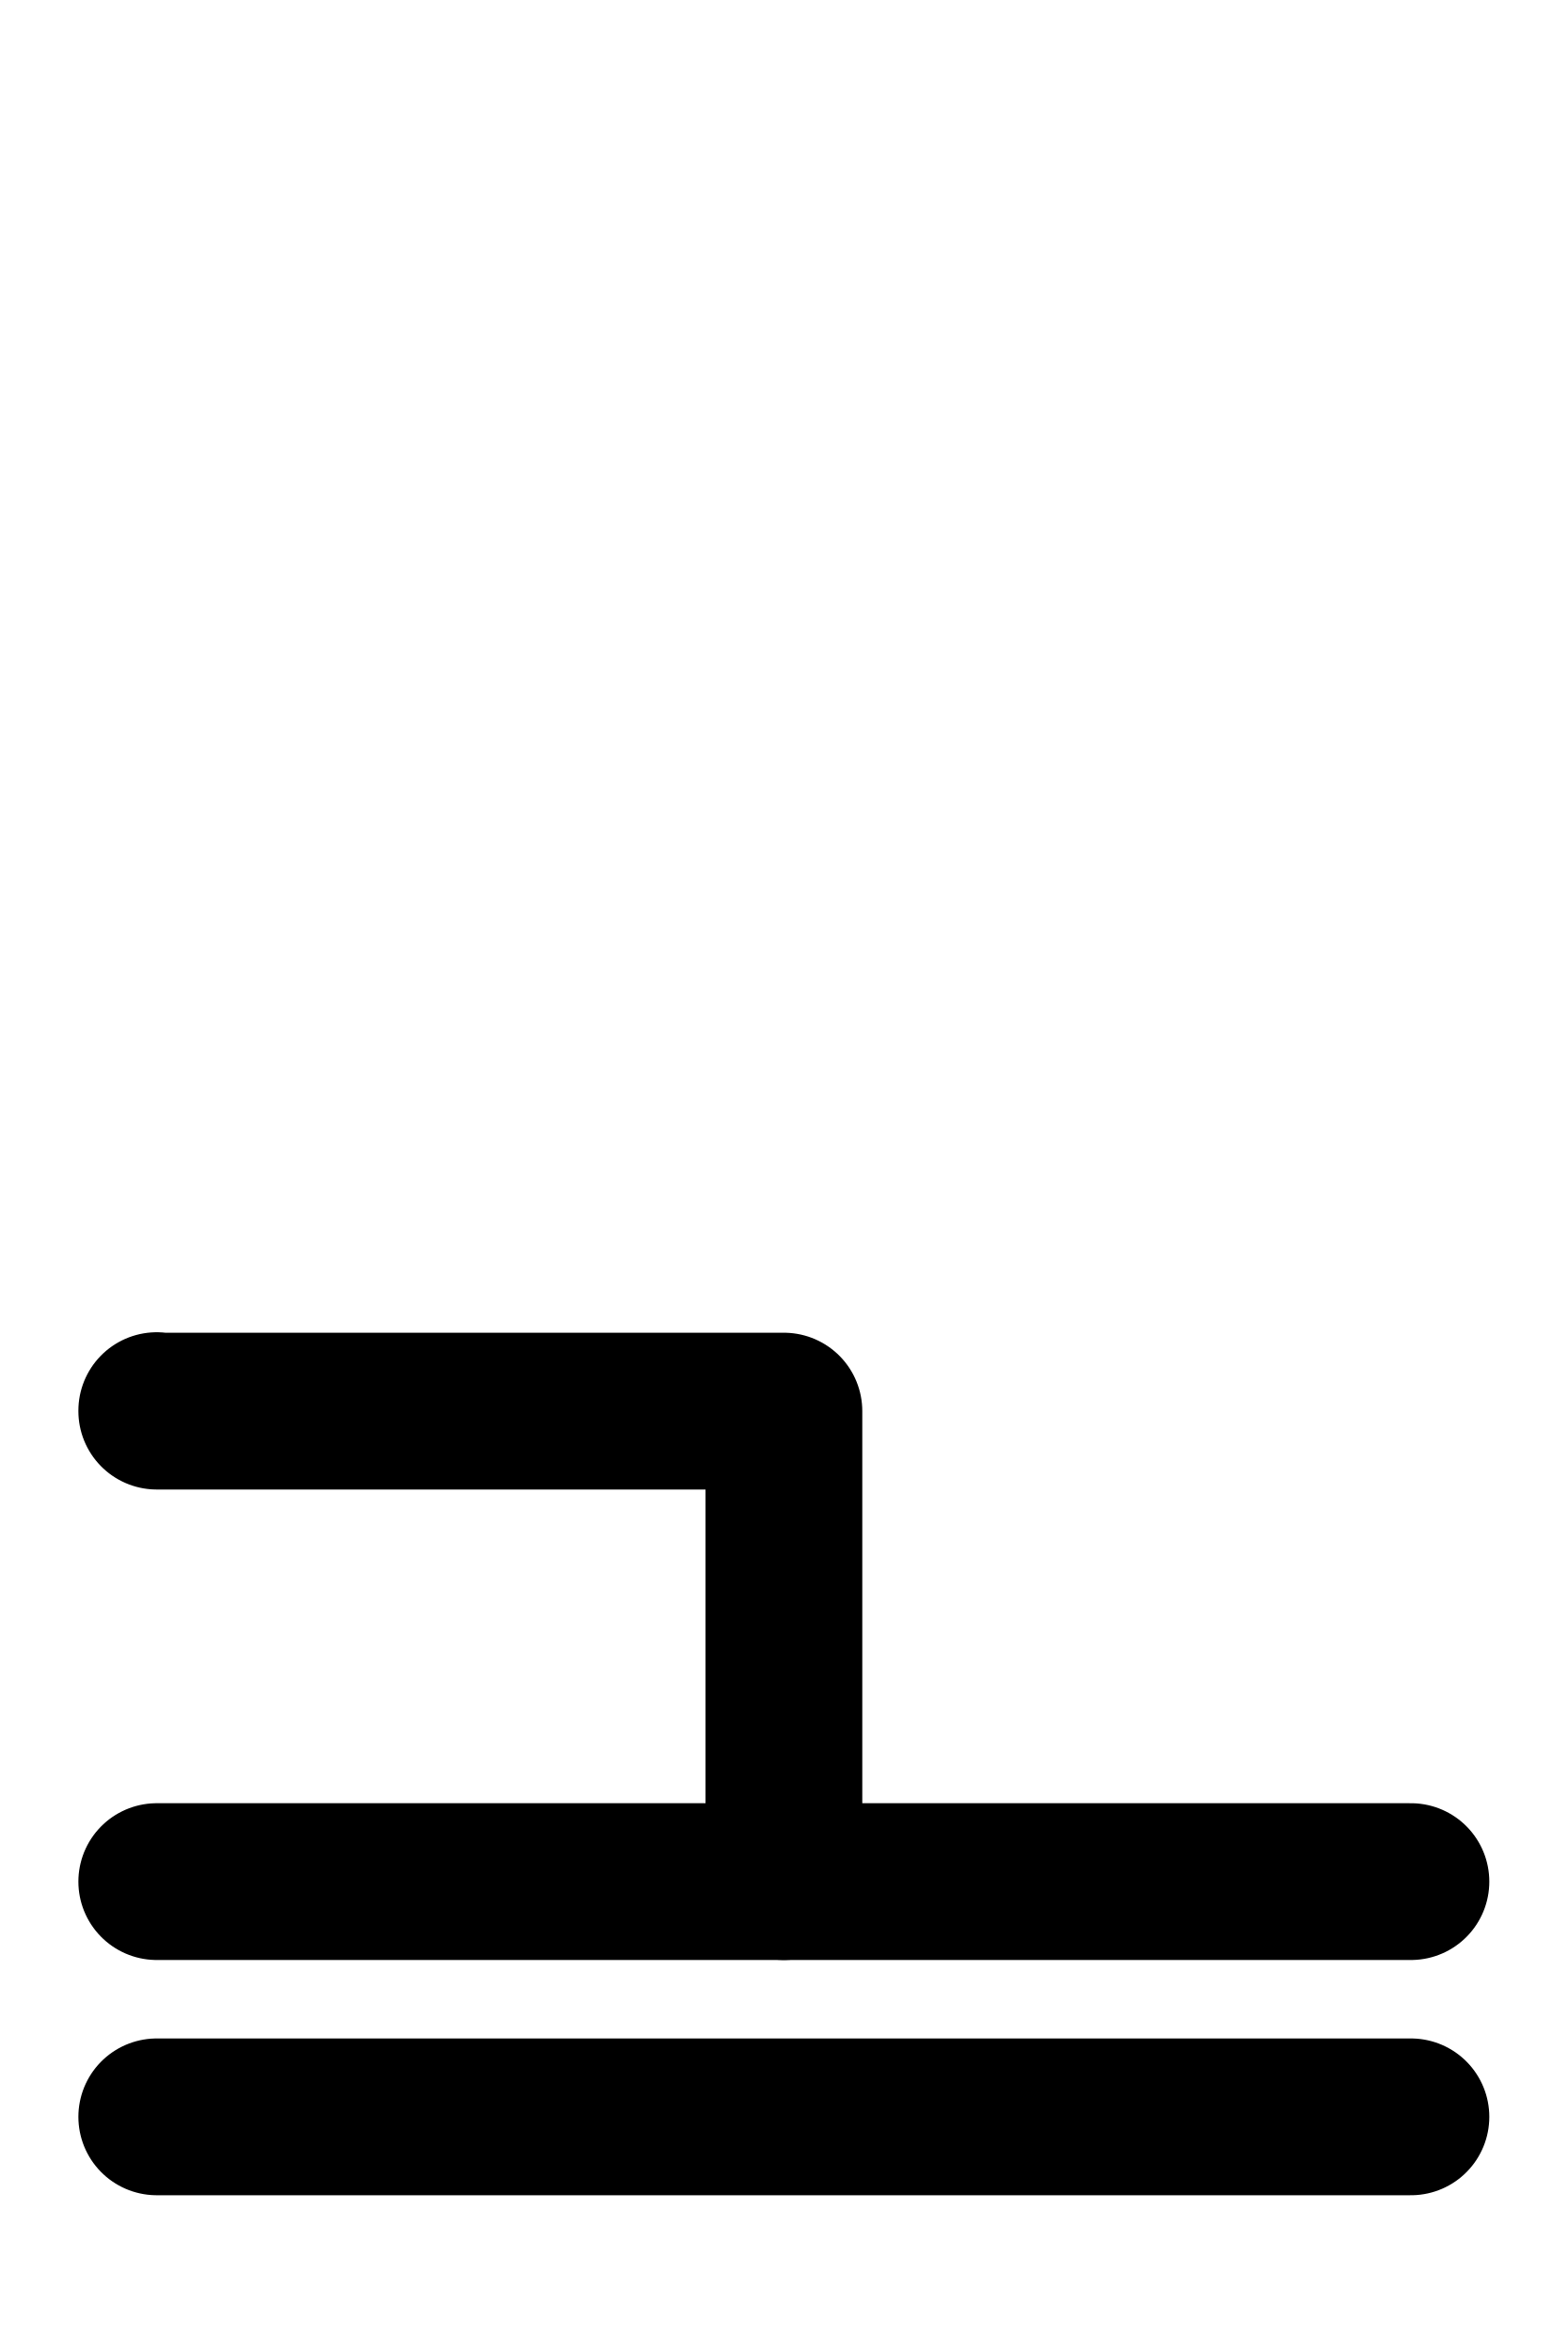
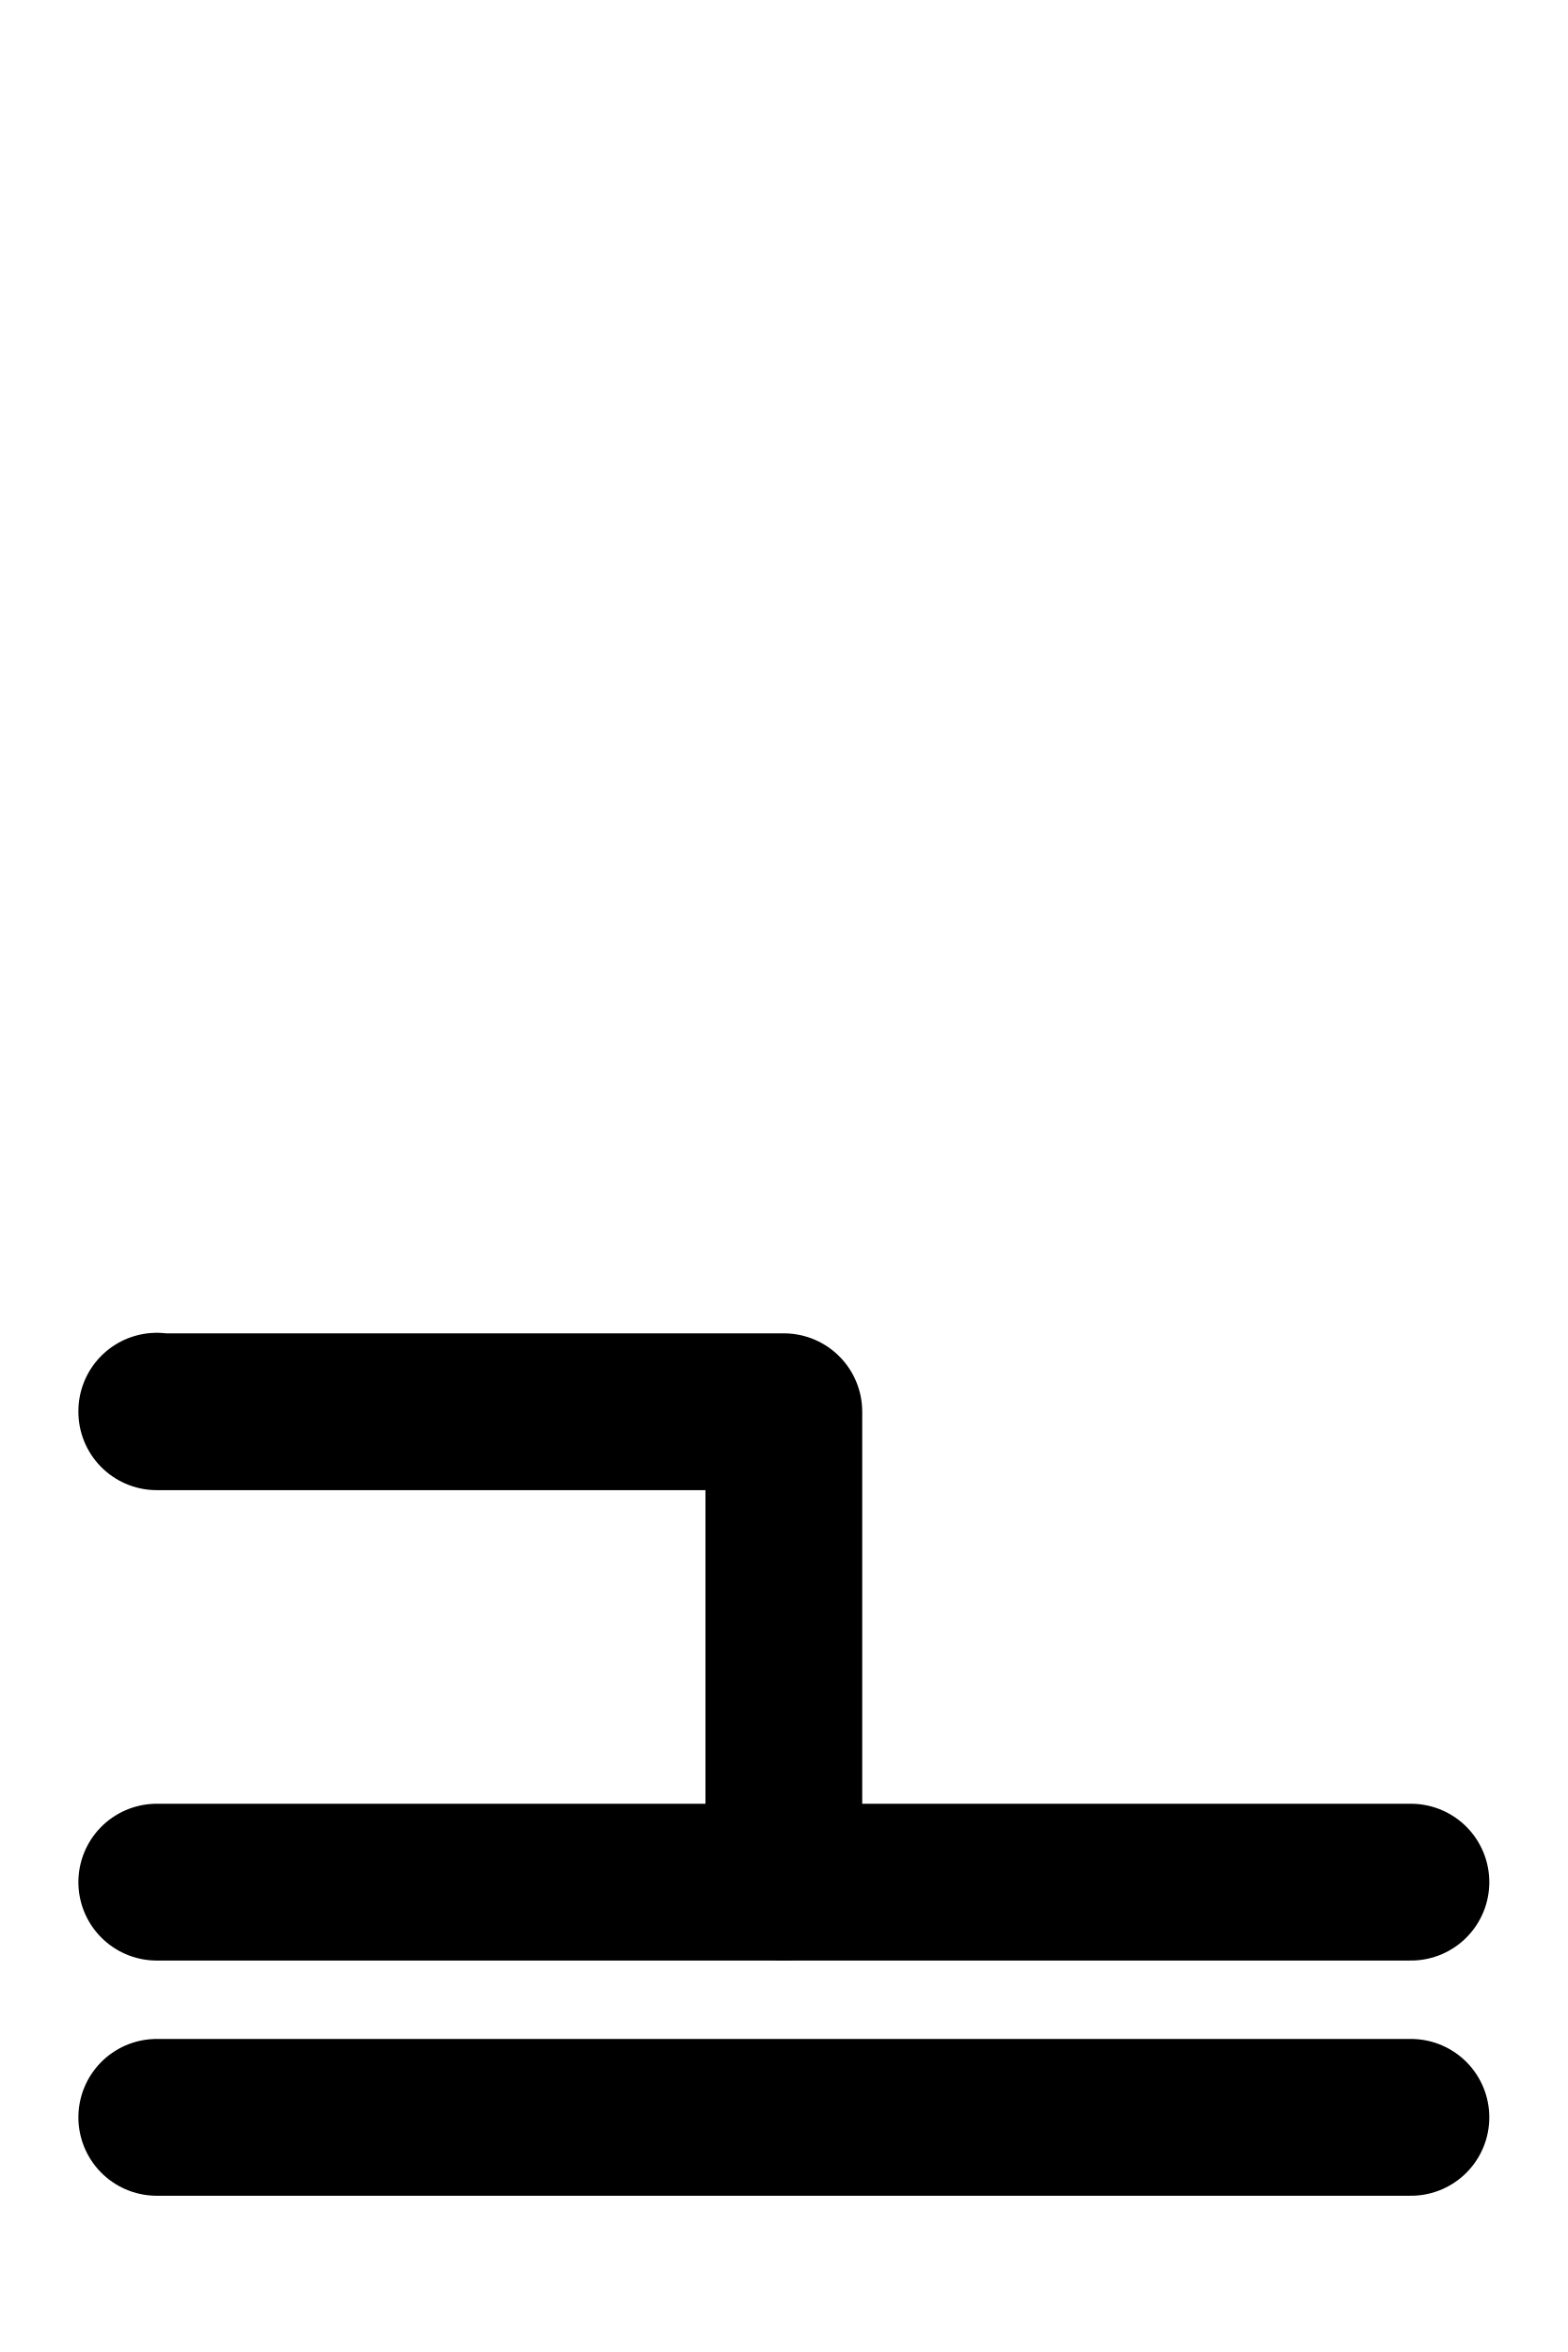
- <svg xmlns="http://www.w3.org/2000/svg" xmlns:xlink="http://www.w3.org/1999/xlink" width="40" height="60" viewBox="0 0 12.871 19.306" version="1.1" id="svg5">
+ <svg xmlns="http://www.w3.org/2000/svg" xmlns:xlink="http://www.w3.org/1999/xlink" width="40" height="60" viewBox="0 0 40 60" version="1.1" id="svg5">
  <defs id="defs2">
-     <color-profile name="Blue" xlink:href="file:///usr/share/color/icc/colord/Bluish.icc" id="color-profile2992" />
+     <color-profile name="Blue" xlink:href="file:///usr/share/color/icc/colord/Bluish.icc" id="color-profile15093" />
  </defs>
  <g id="layer2">
    <path style="fill:#000000;stroke-width:0.322" d="M 0.04,9.693 12.833,9.654 v 0" id="path148" />
  </g>
  <g id="layer3" />
  <g id="layer4" />
  <g id="layer5" />
  <g id="layer1">
-     <path style="fill:none;stroke:#000000;stroke-width:1.287;stroke-linecap:round;stroke-linejoin:round;stroke-dasharray:none;stroke-opacity:1" d="M 11.584,15.445 H 6.436 1.287" id="path10571" />
-     <path style="fill:none;stroke:#000000;stroke-width:1.287;stroke-linecap:round;stroke-linejoin:round;stroke-dasharray:none;stroke-opacity:1" d="m 6.436,15.445 v -1.931 0 -1.931 H 1.287 v -0.004 0" id="path12087" />
-     <path style="fill:none;stroke:#000000;stroke-width:1.287;stroke-linecap:round;stroke-linejoin:round;stroke-dasharray:none;stroke-opacity:1" d="M 11.584,17.376 H 1.287 v 0" id="path12865" />
+     <path style="fill:none;stroke:#000000;stroke-width:4;stroke-linecap:round;stroke-linejoin:round;stroke-dasharray:none;stroke-opacity:1" d="M 36,48.014 H 20 4" id="path10571" />
+     <path style="fill:none;stroke:#000000;stroke-width:4;stroke-linecap:round;stroke-linejoin:round;stroke-dasharray:none;stroke-opacity:1" d="m 20,48.014 v -6 0 -6 H 4 V 36 36" id="path12087" />
+     <path style="fill:none;stroke:#000000;stroke-width:4;stroke-linecap:round;stroke-linejoin:round;stroke-dasharray:none;stroke-opacity:1" d="M 36,54.014 H 4 v 0" id="path12865" />
  </g>
</svg>
